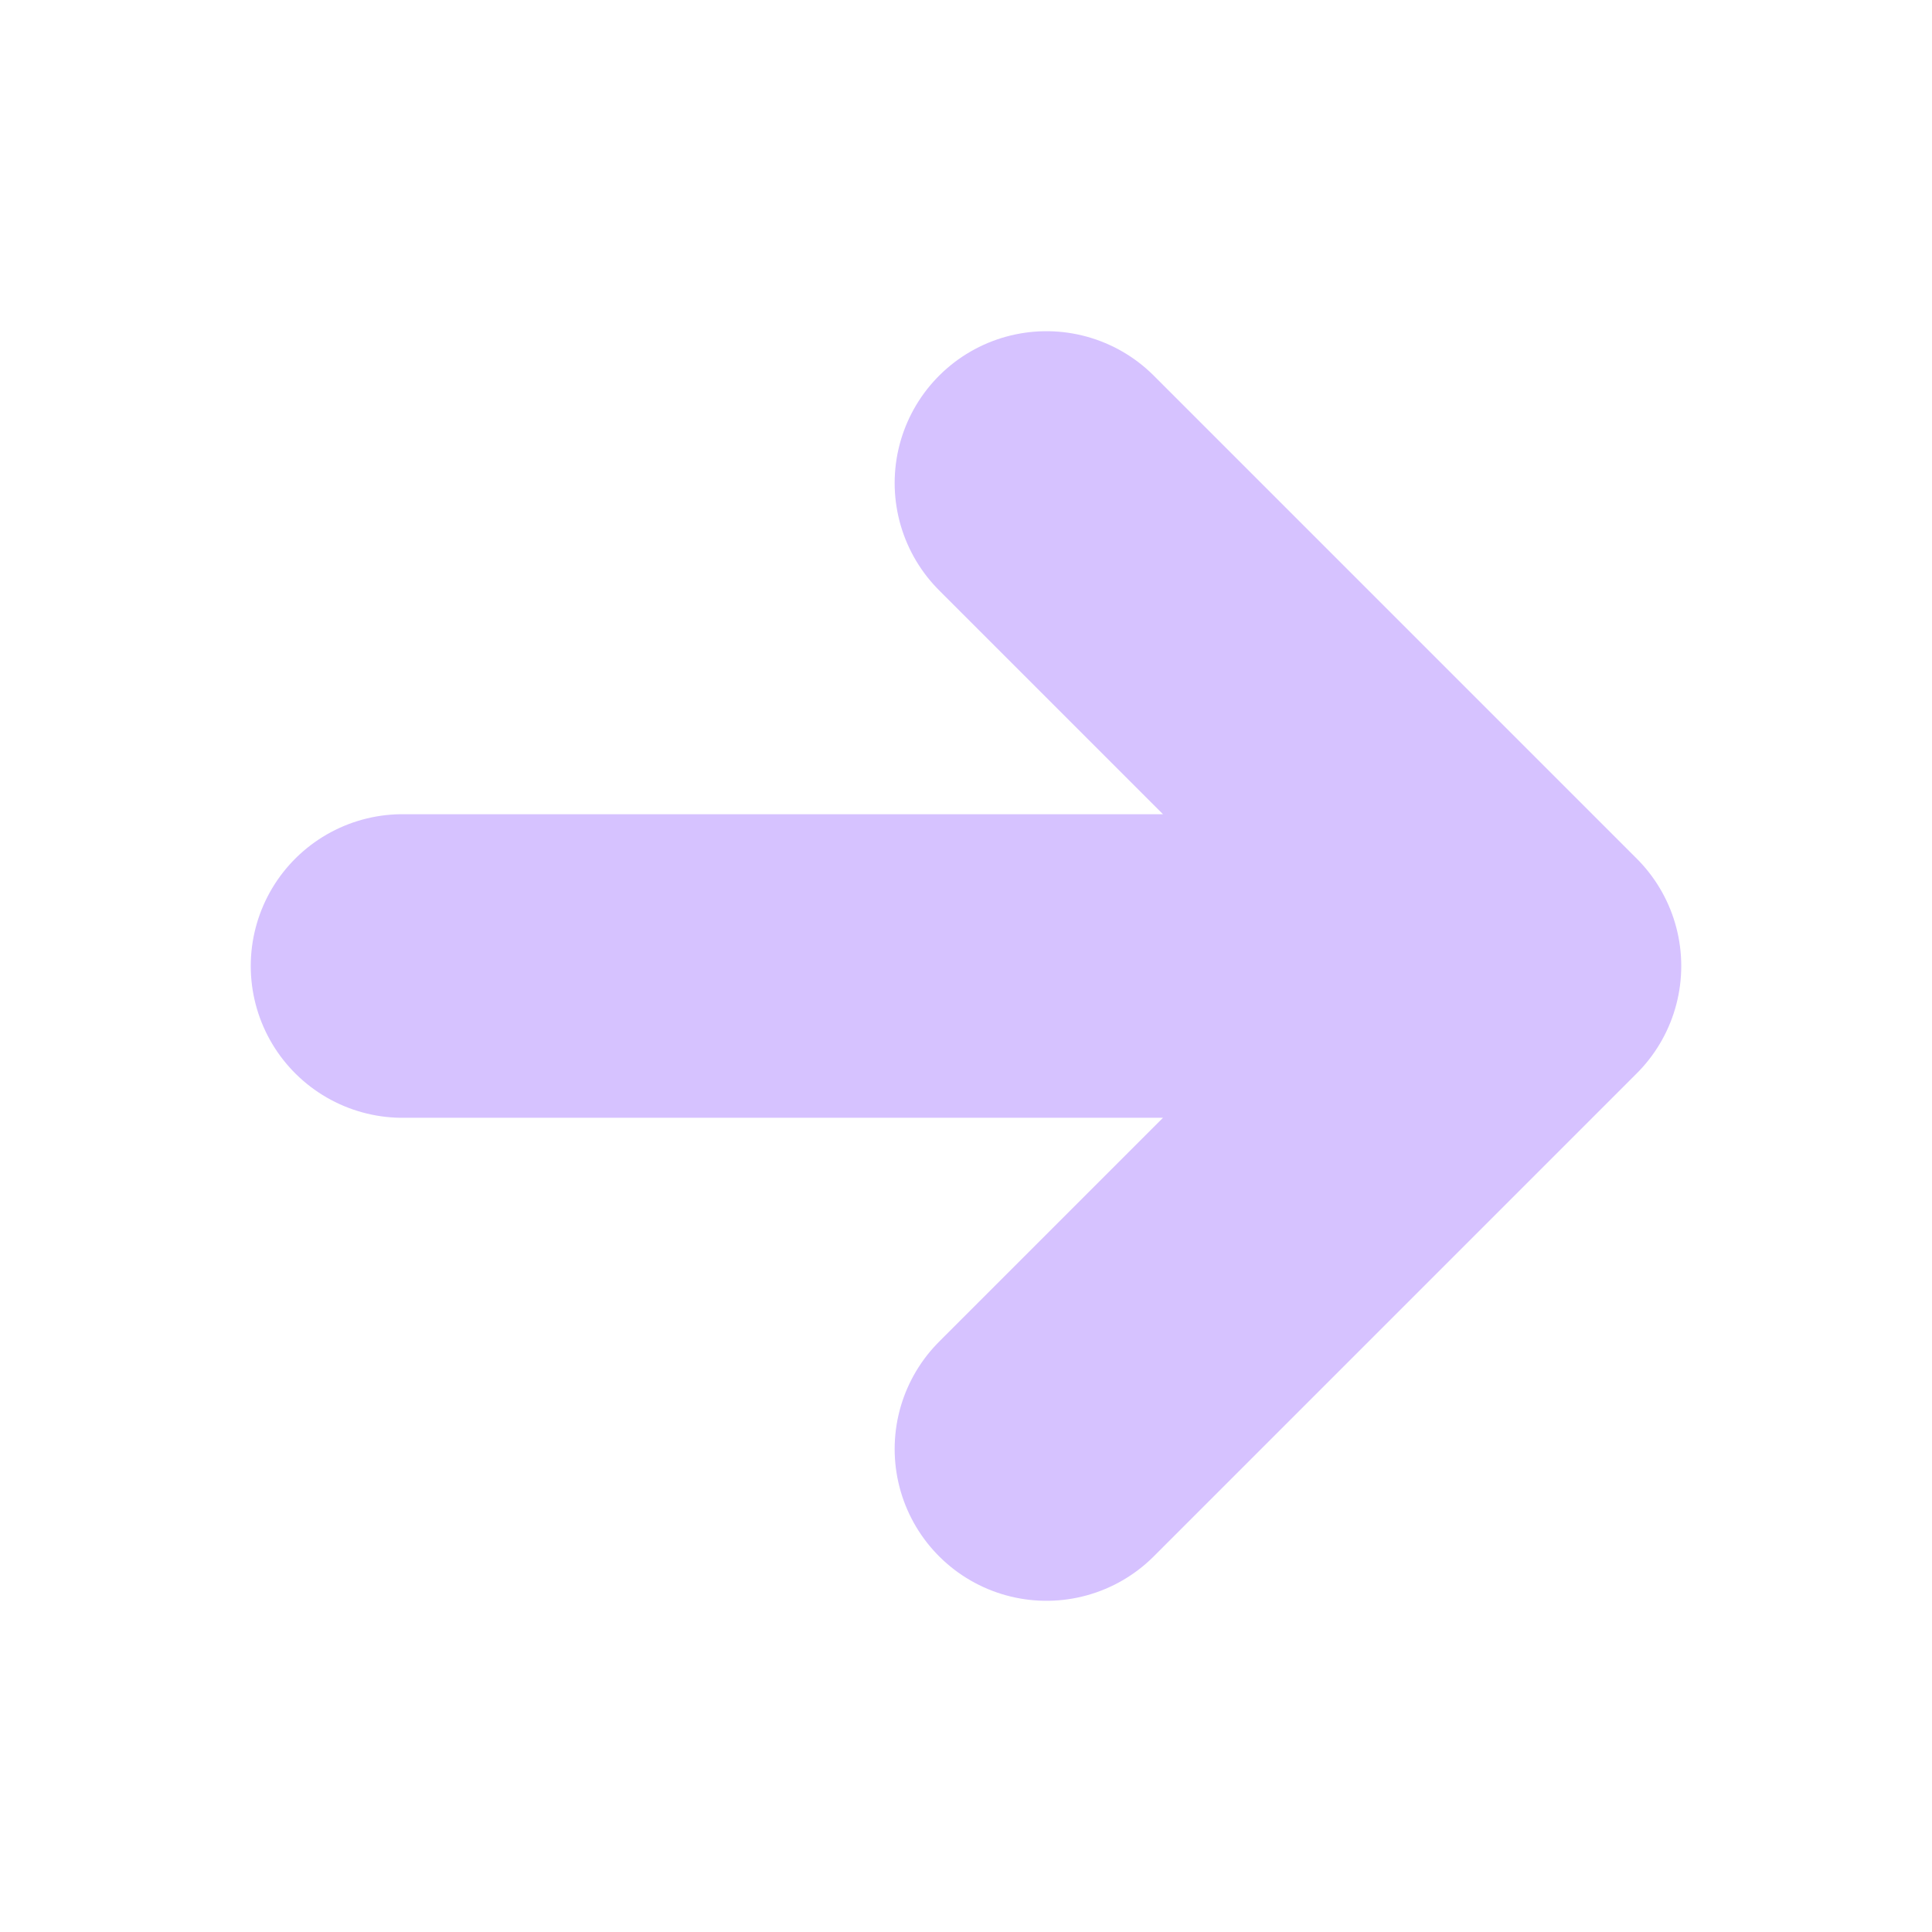
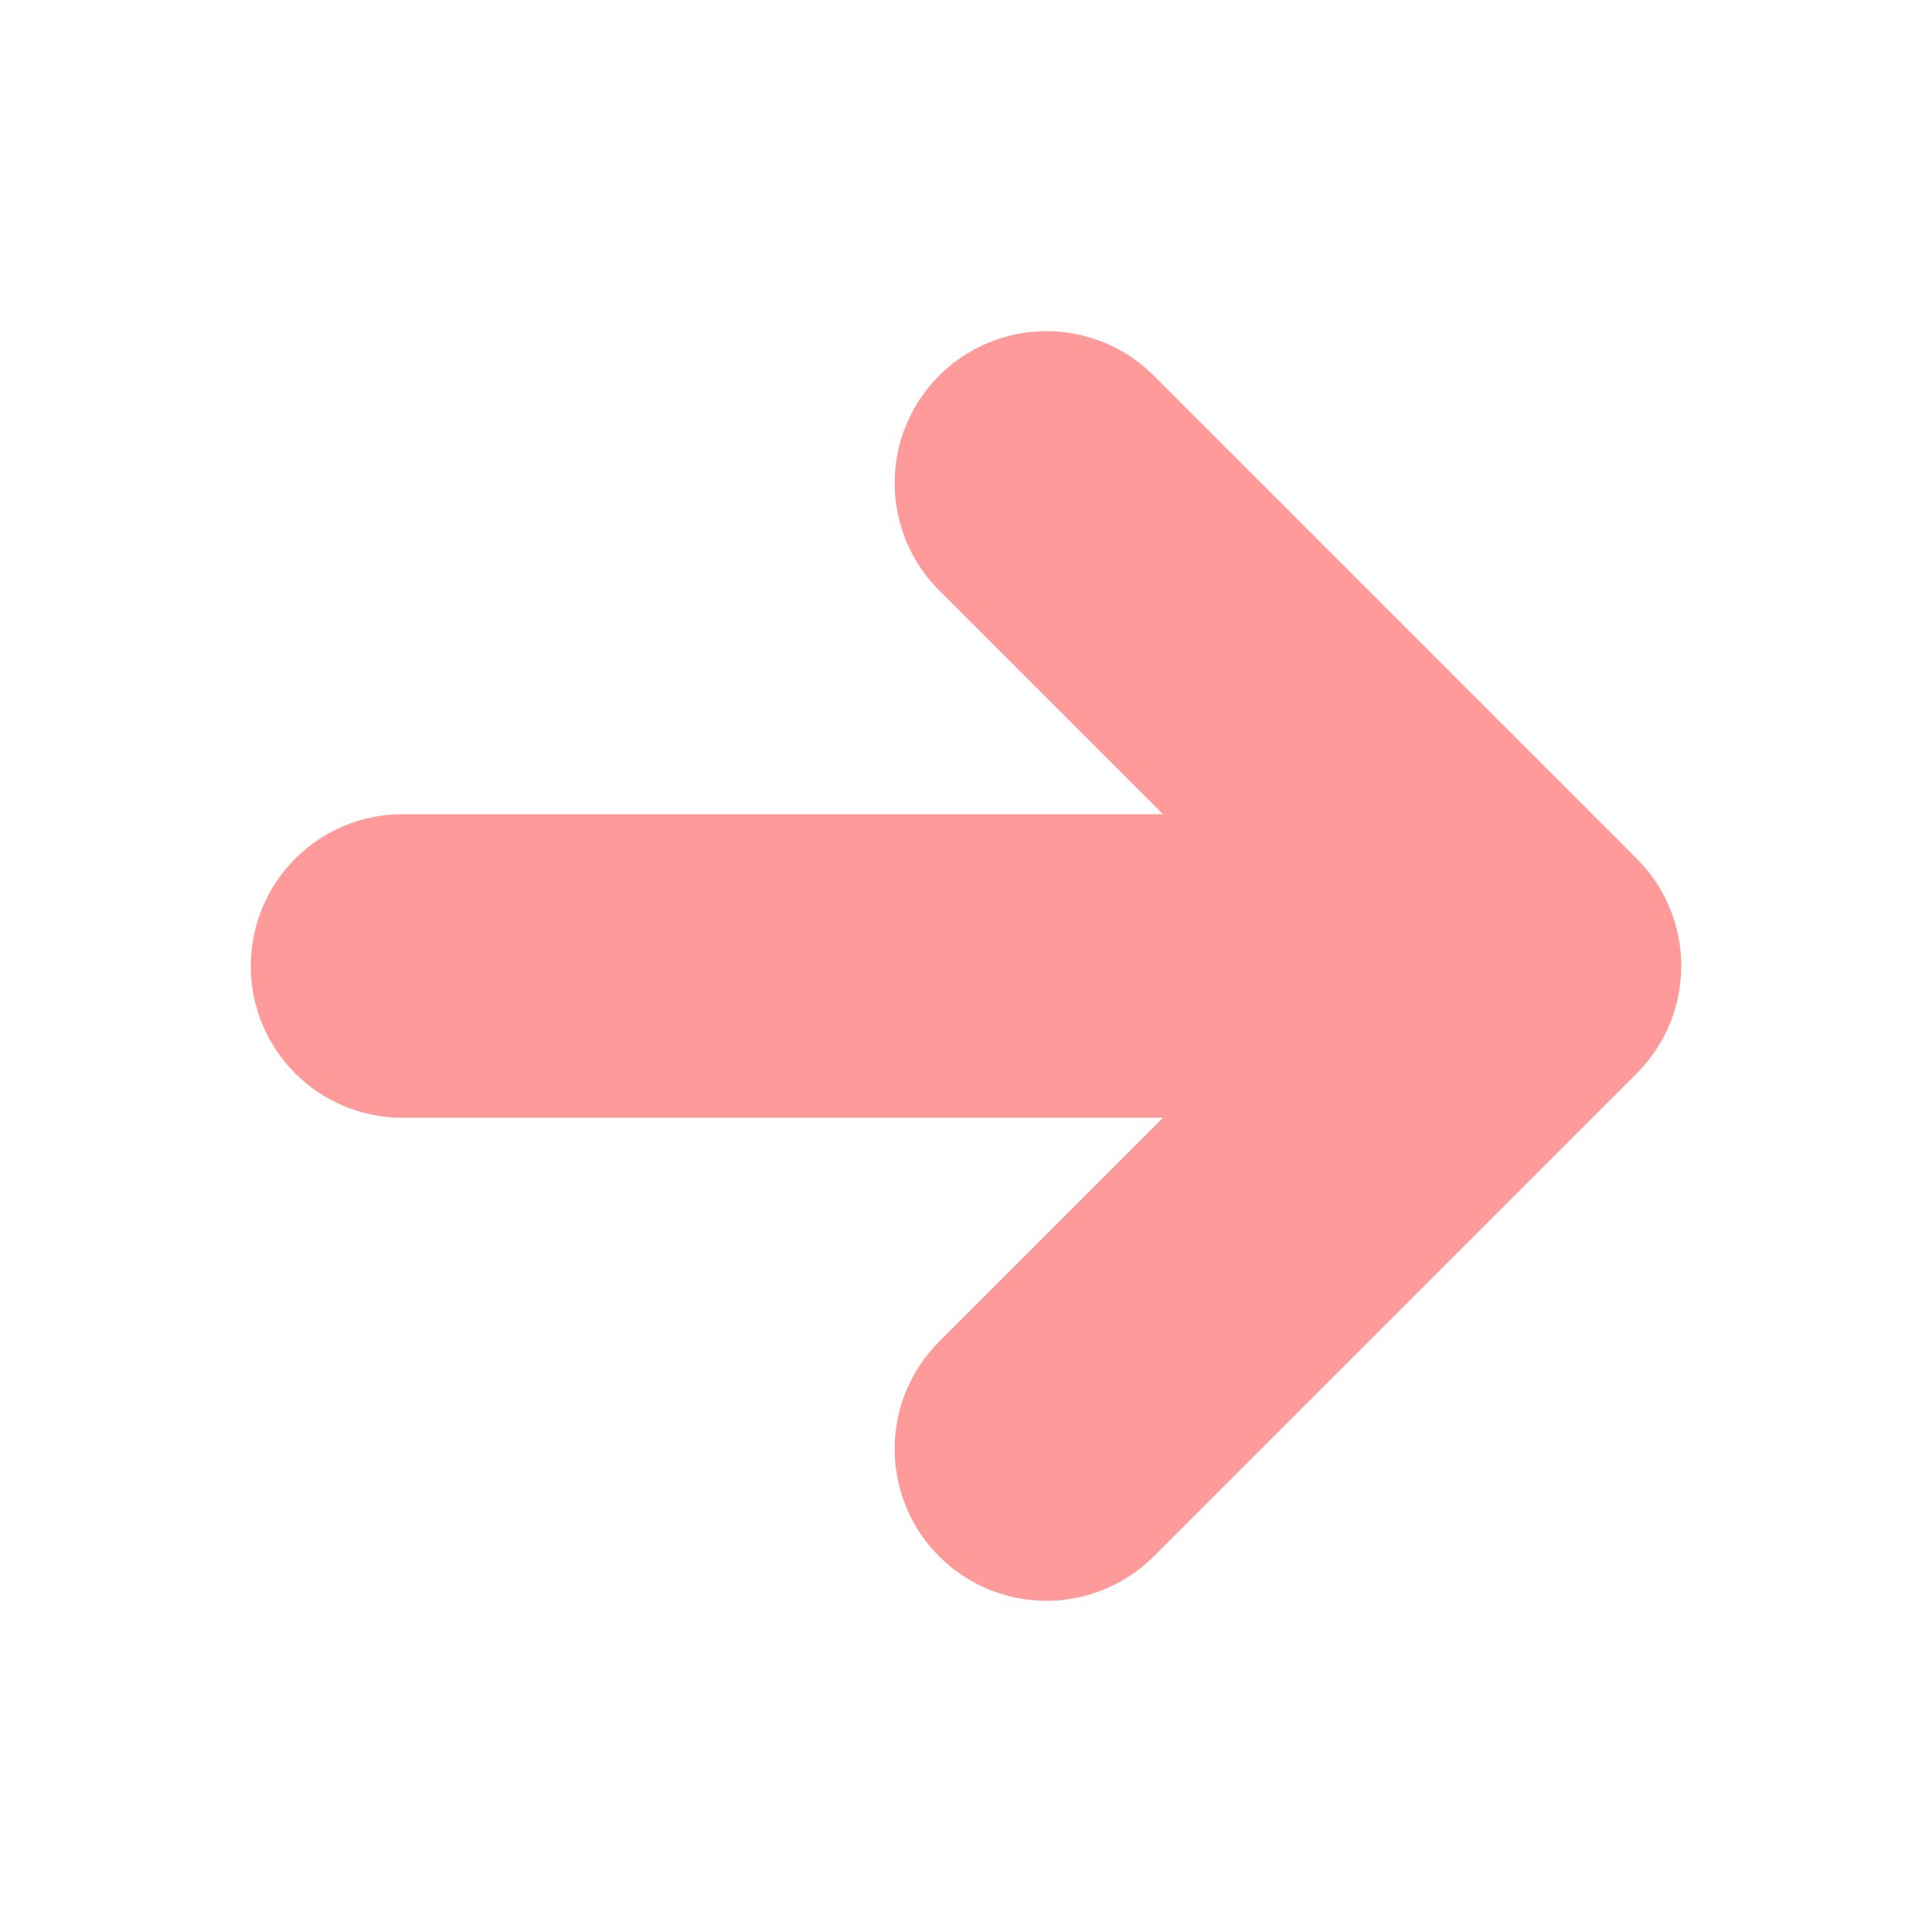
<svg xmlns="http://www.w3.org/2000/svg" preserveAspectRatio="none" overflow="visible" style="display: block;" width="14" height="14" viewBox="0 0 14 14" fill="none">
  <g id="Frame">
-     <path id="Vector" d="M2.917 7H11.083M7.583 10.5L11.083 7L7.583 3.5" stroke-width="2.2" stroke-linecap="round" stroke-linejoin="round" stroke="#d6c2ff" />
+     <path id="Vector" d="M2.917 7H11.083M7.583 10.5L11.083 7L7.583 3.5" stroke-width="2.2" stroke-linecap="round" stroke-linejoin="round" stroke="#ff9a9a" />
  </g>
</svg>
